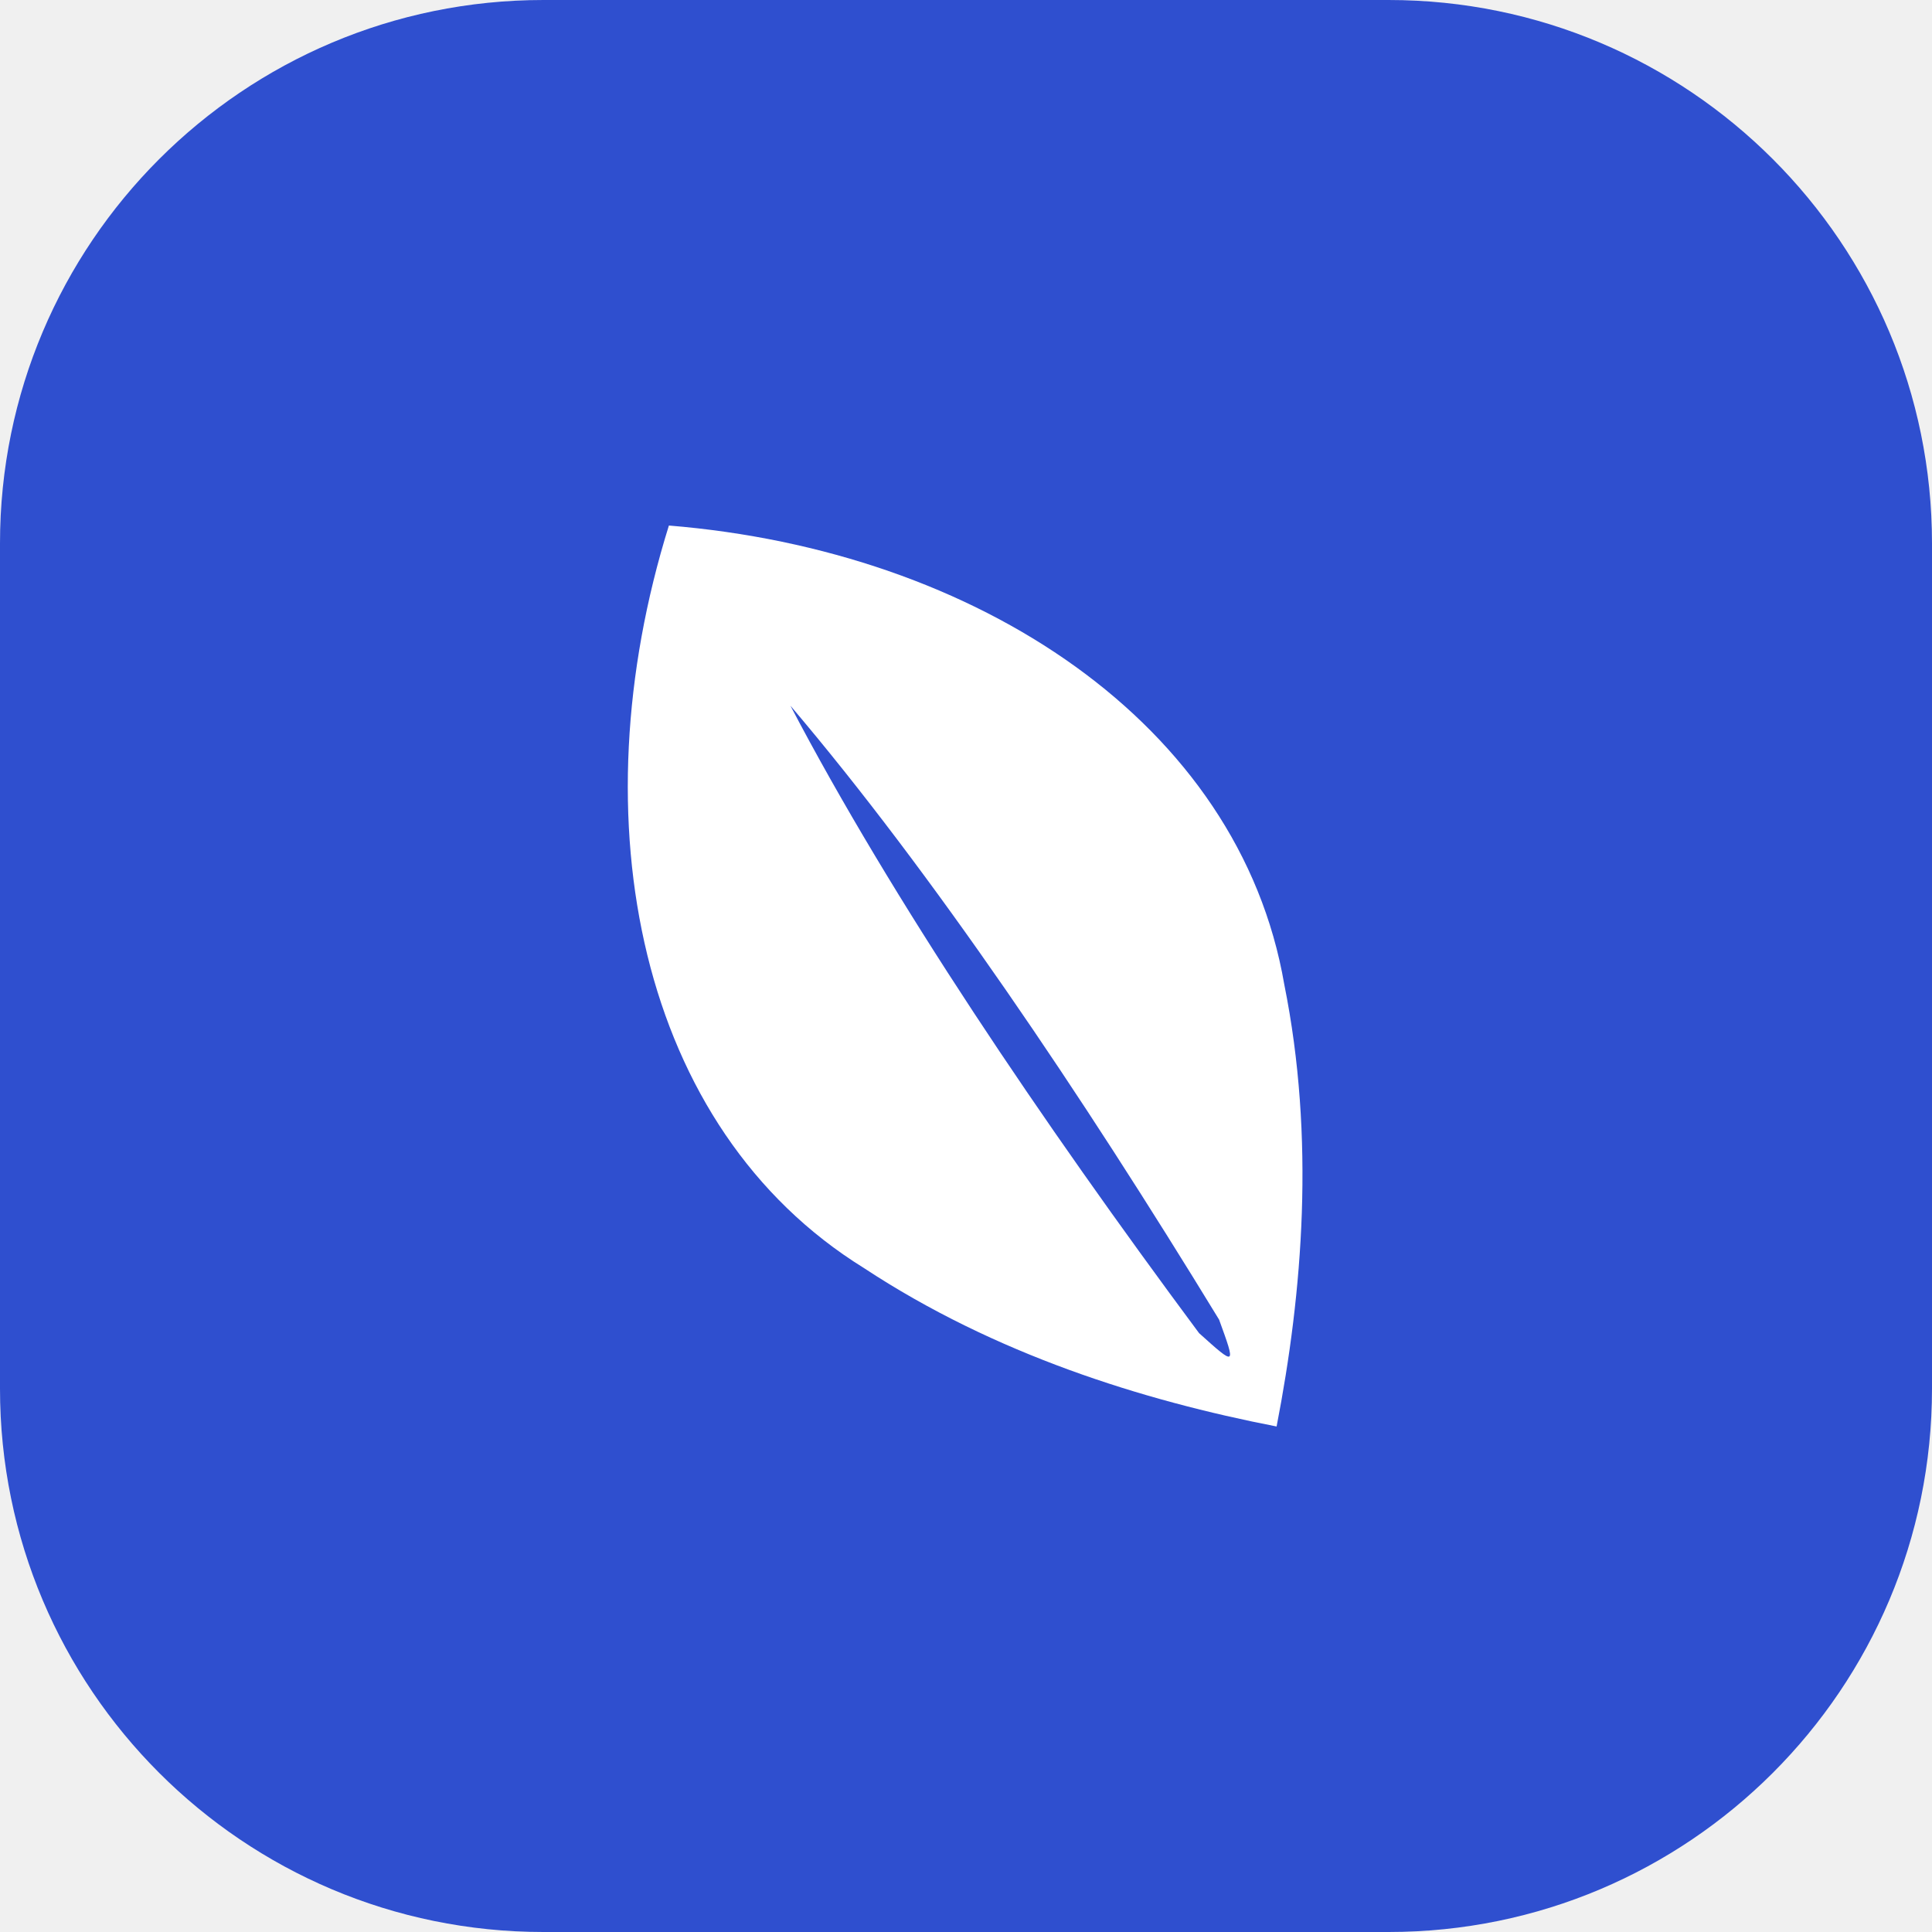
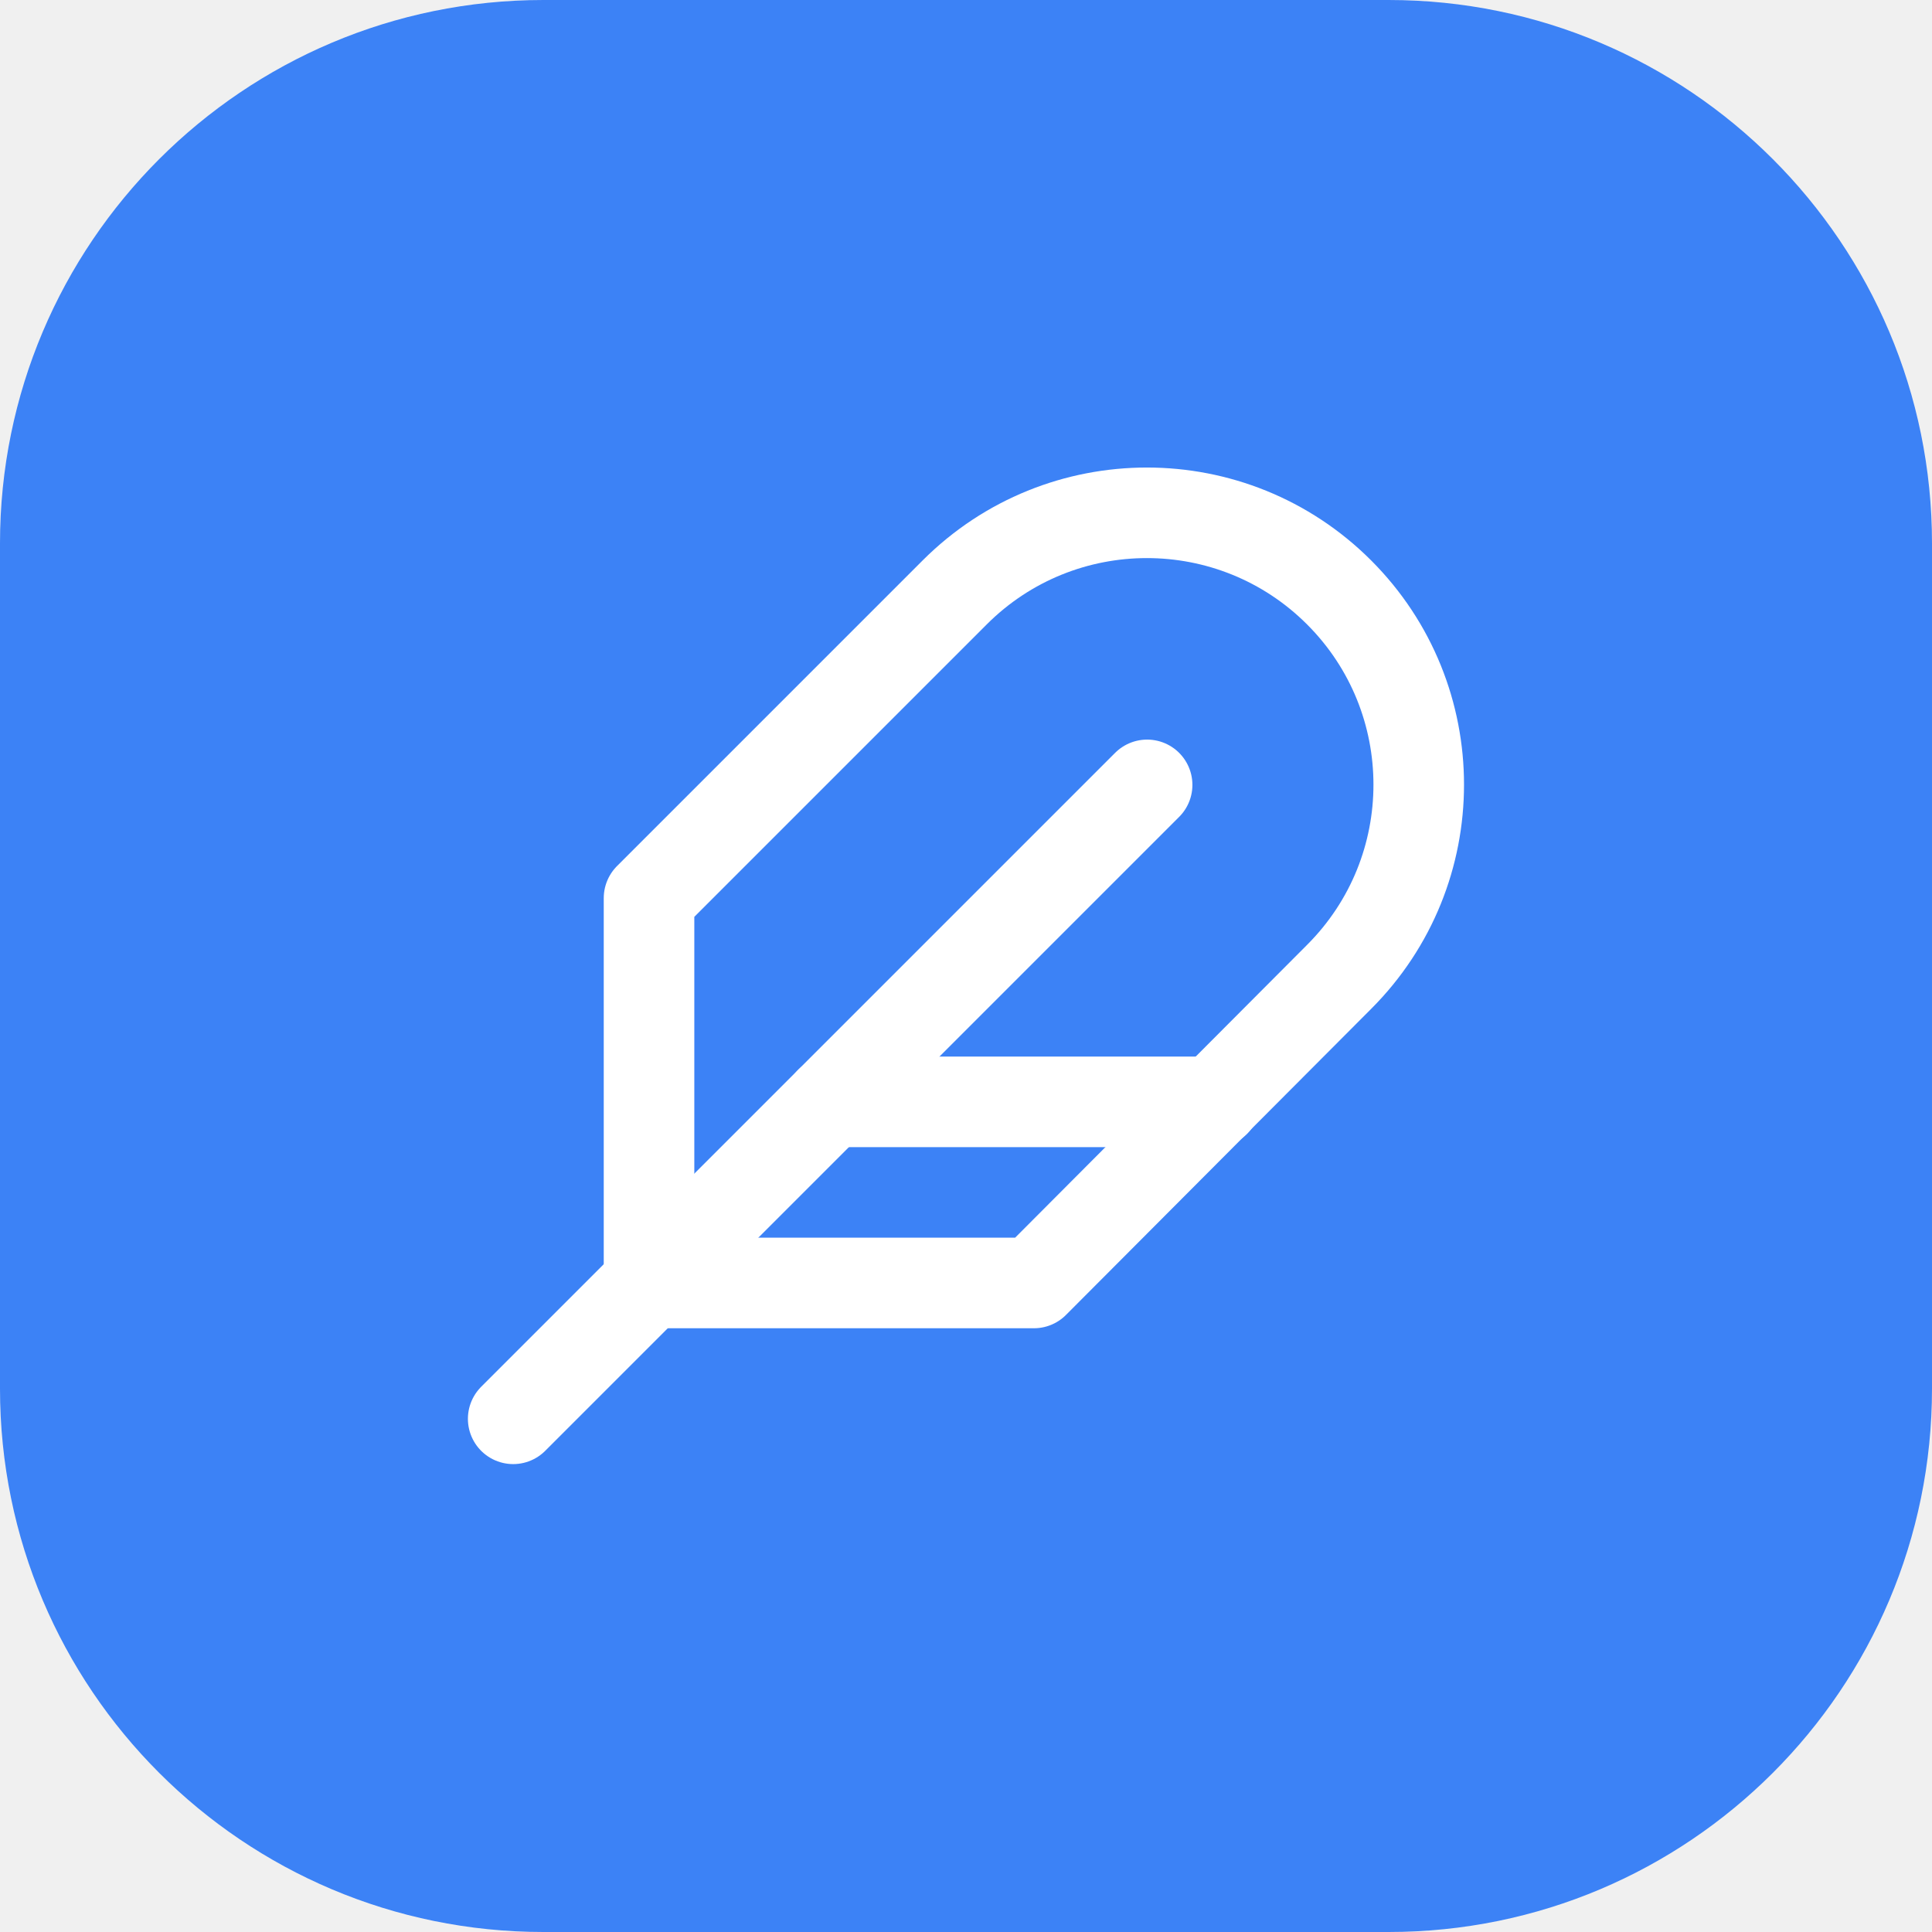
<svg xmlns="http://www.w3.org/2000/svg" width="32" height="32" viewBox="0 0 32 32">
-   <rect width="32" height="32" rx="9" fill="#2f4fcf" />
-   <svg x="6" y="6" width="20" height="20" viewBox="0 0 100 100">
-     <g transform="rotate(-34 50 50)">
-       <path fill="#fff" fill-rule="evenodd" d="M50 6 C70 22 80 46 71 66 C66 78 58 88 50 96 C42 88 34 78 29 66 C20 46 30 22 50 6 Z M50 24 C52 42 52 64 51 86 C50 90 50 90 49 86 C48 64 48 42 50 24 Z" />
-     </g>
+   <rect width="32" height="32" rx="9" fill="#3c82f6" />
+   <svg x="7" y="7" width="18" height="18" viewBox="0 0 24 24" fill="none" stroke="#fff" stroke-width="2" stroke-linecap="round" stroke-linejoin="round">
+     <path d="M20.24 12.24a6 6 0 0 0-8.49-8.49L5 10.5V19h8.5z" />
+     <line x1="16" y1="8" x2="2" y2="22" />
+     <path d="M17.5 15H9" />
  </svg>
</svg>
